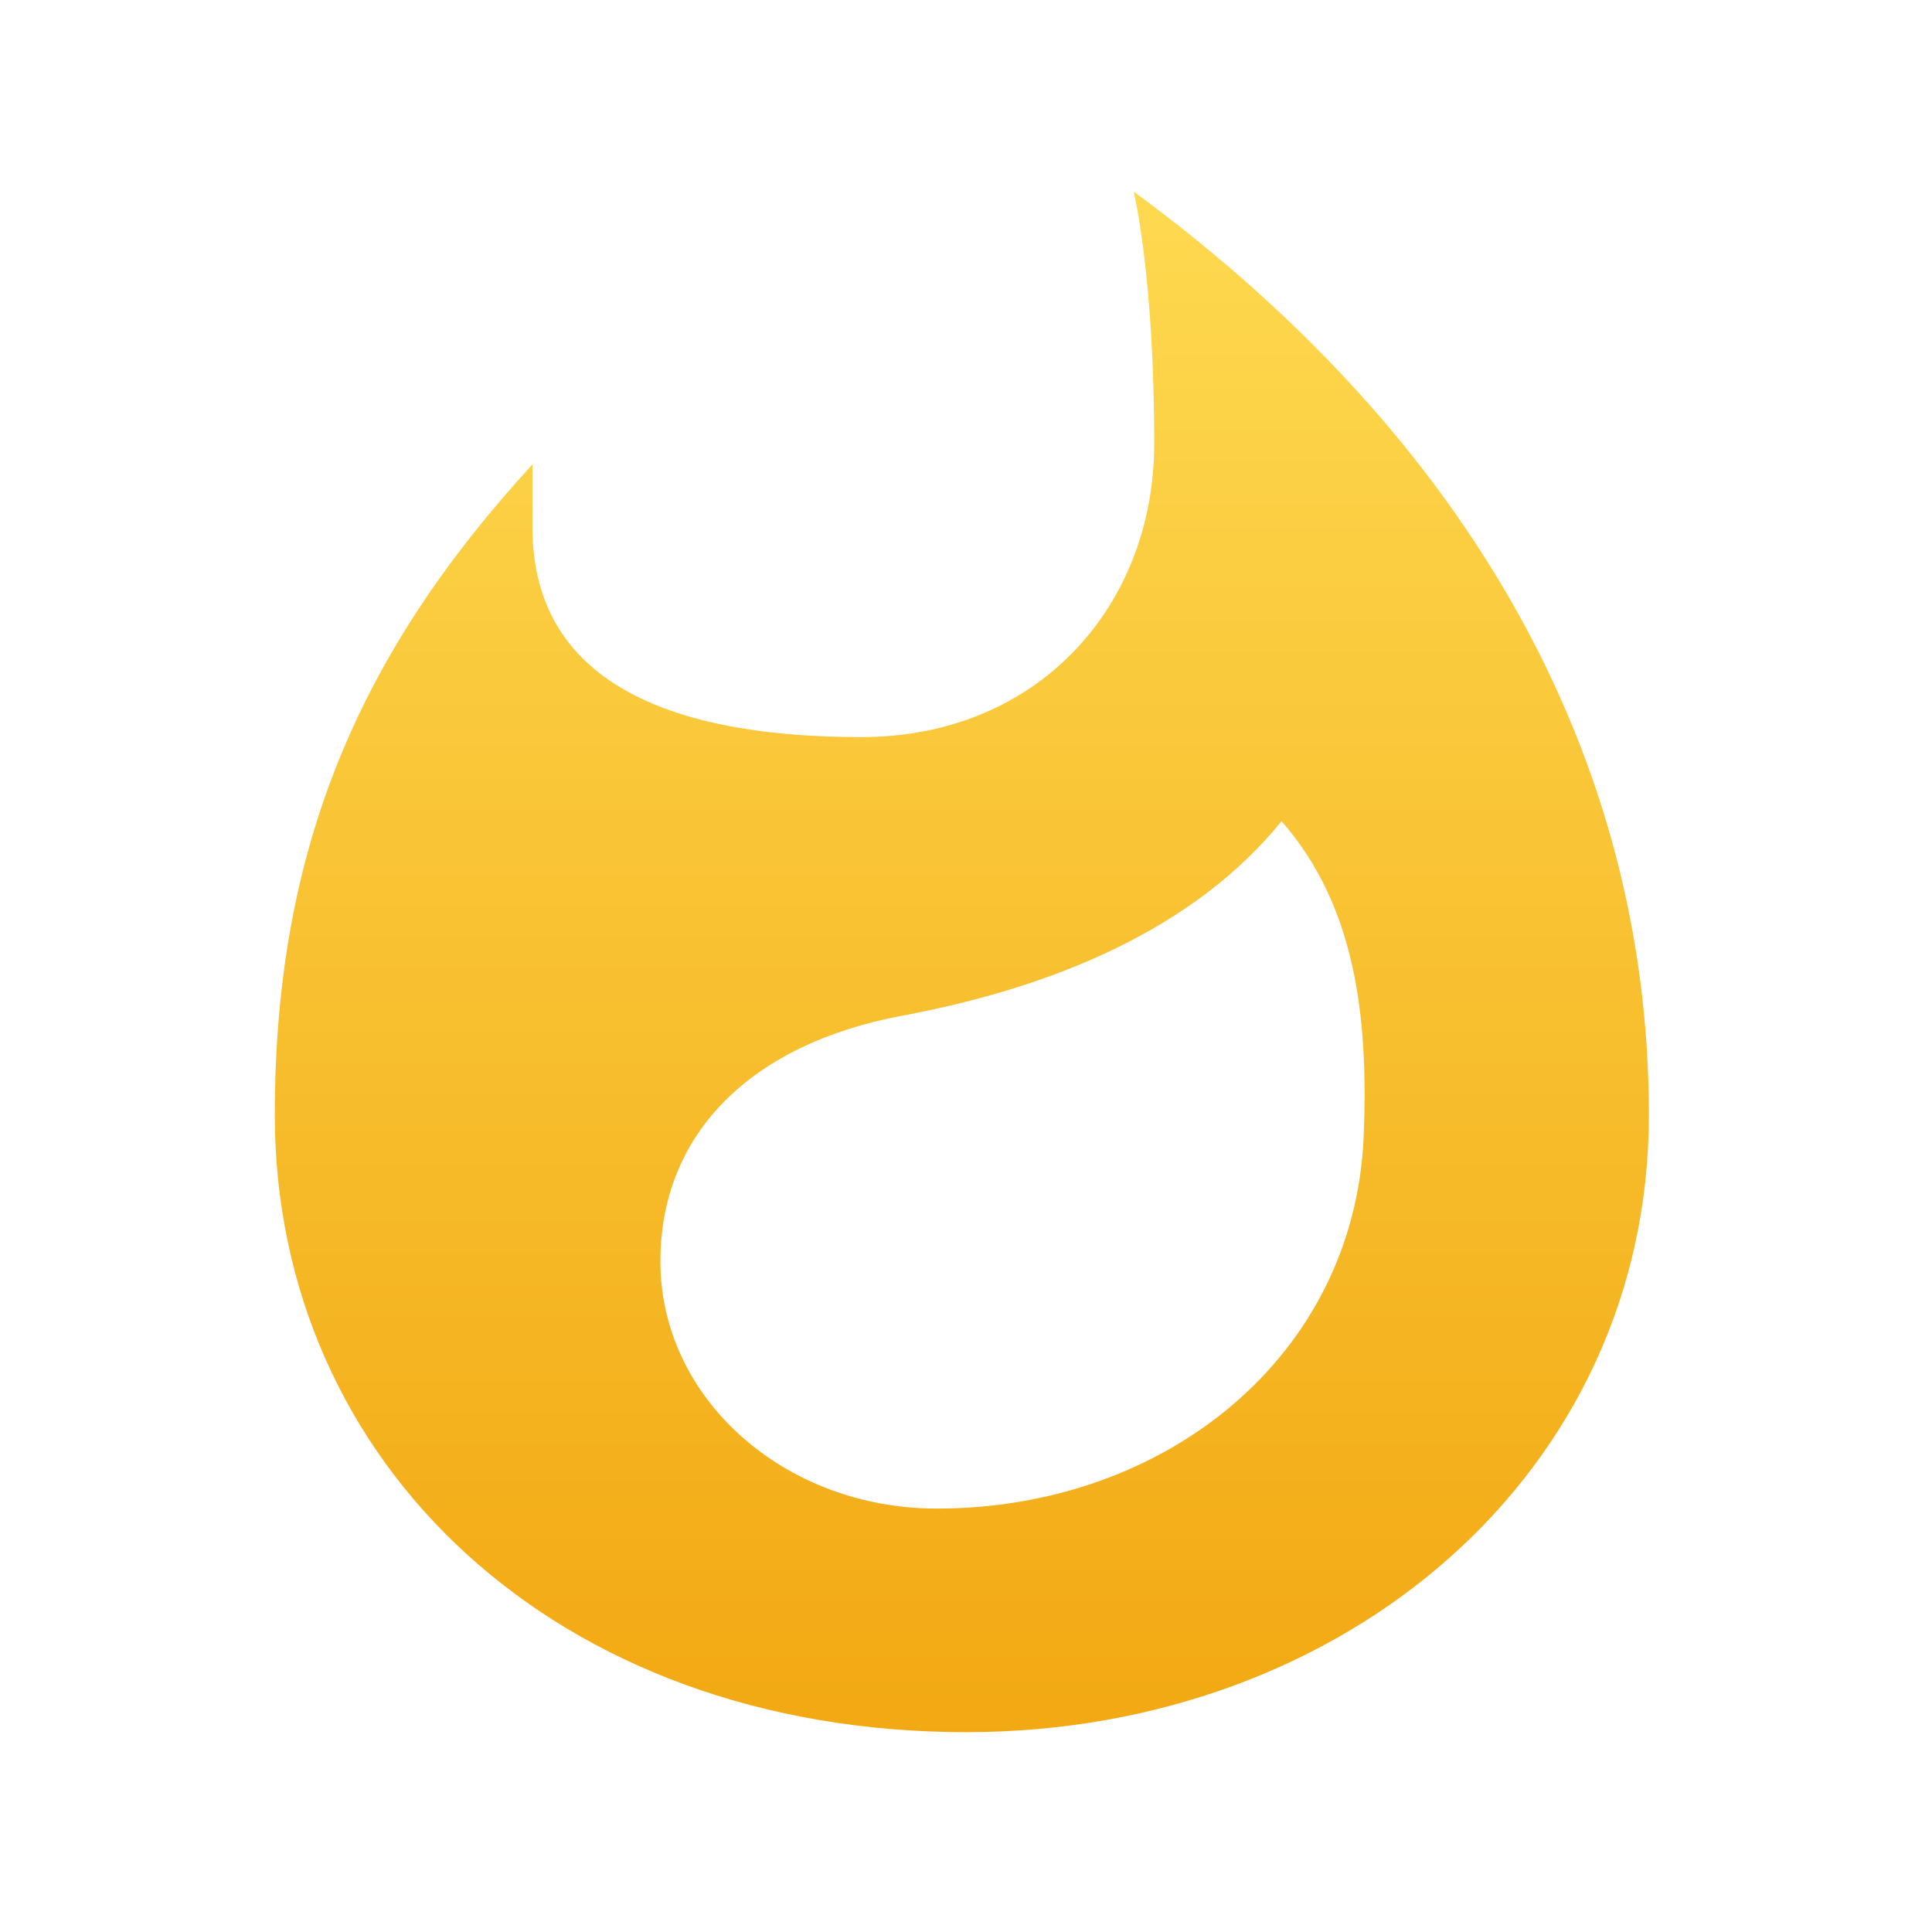
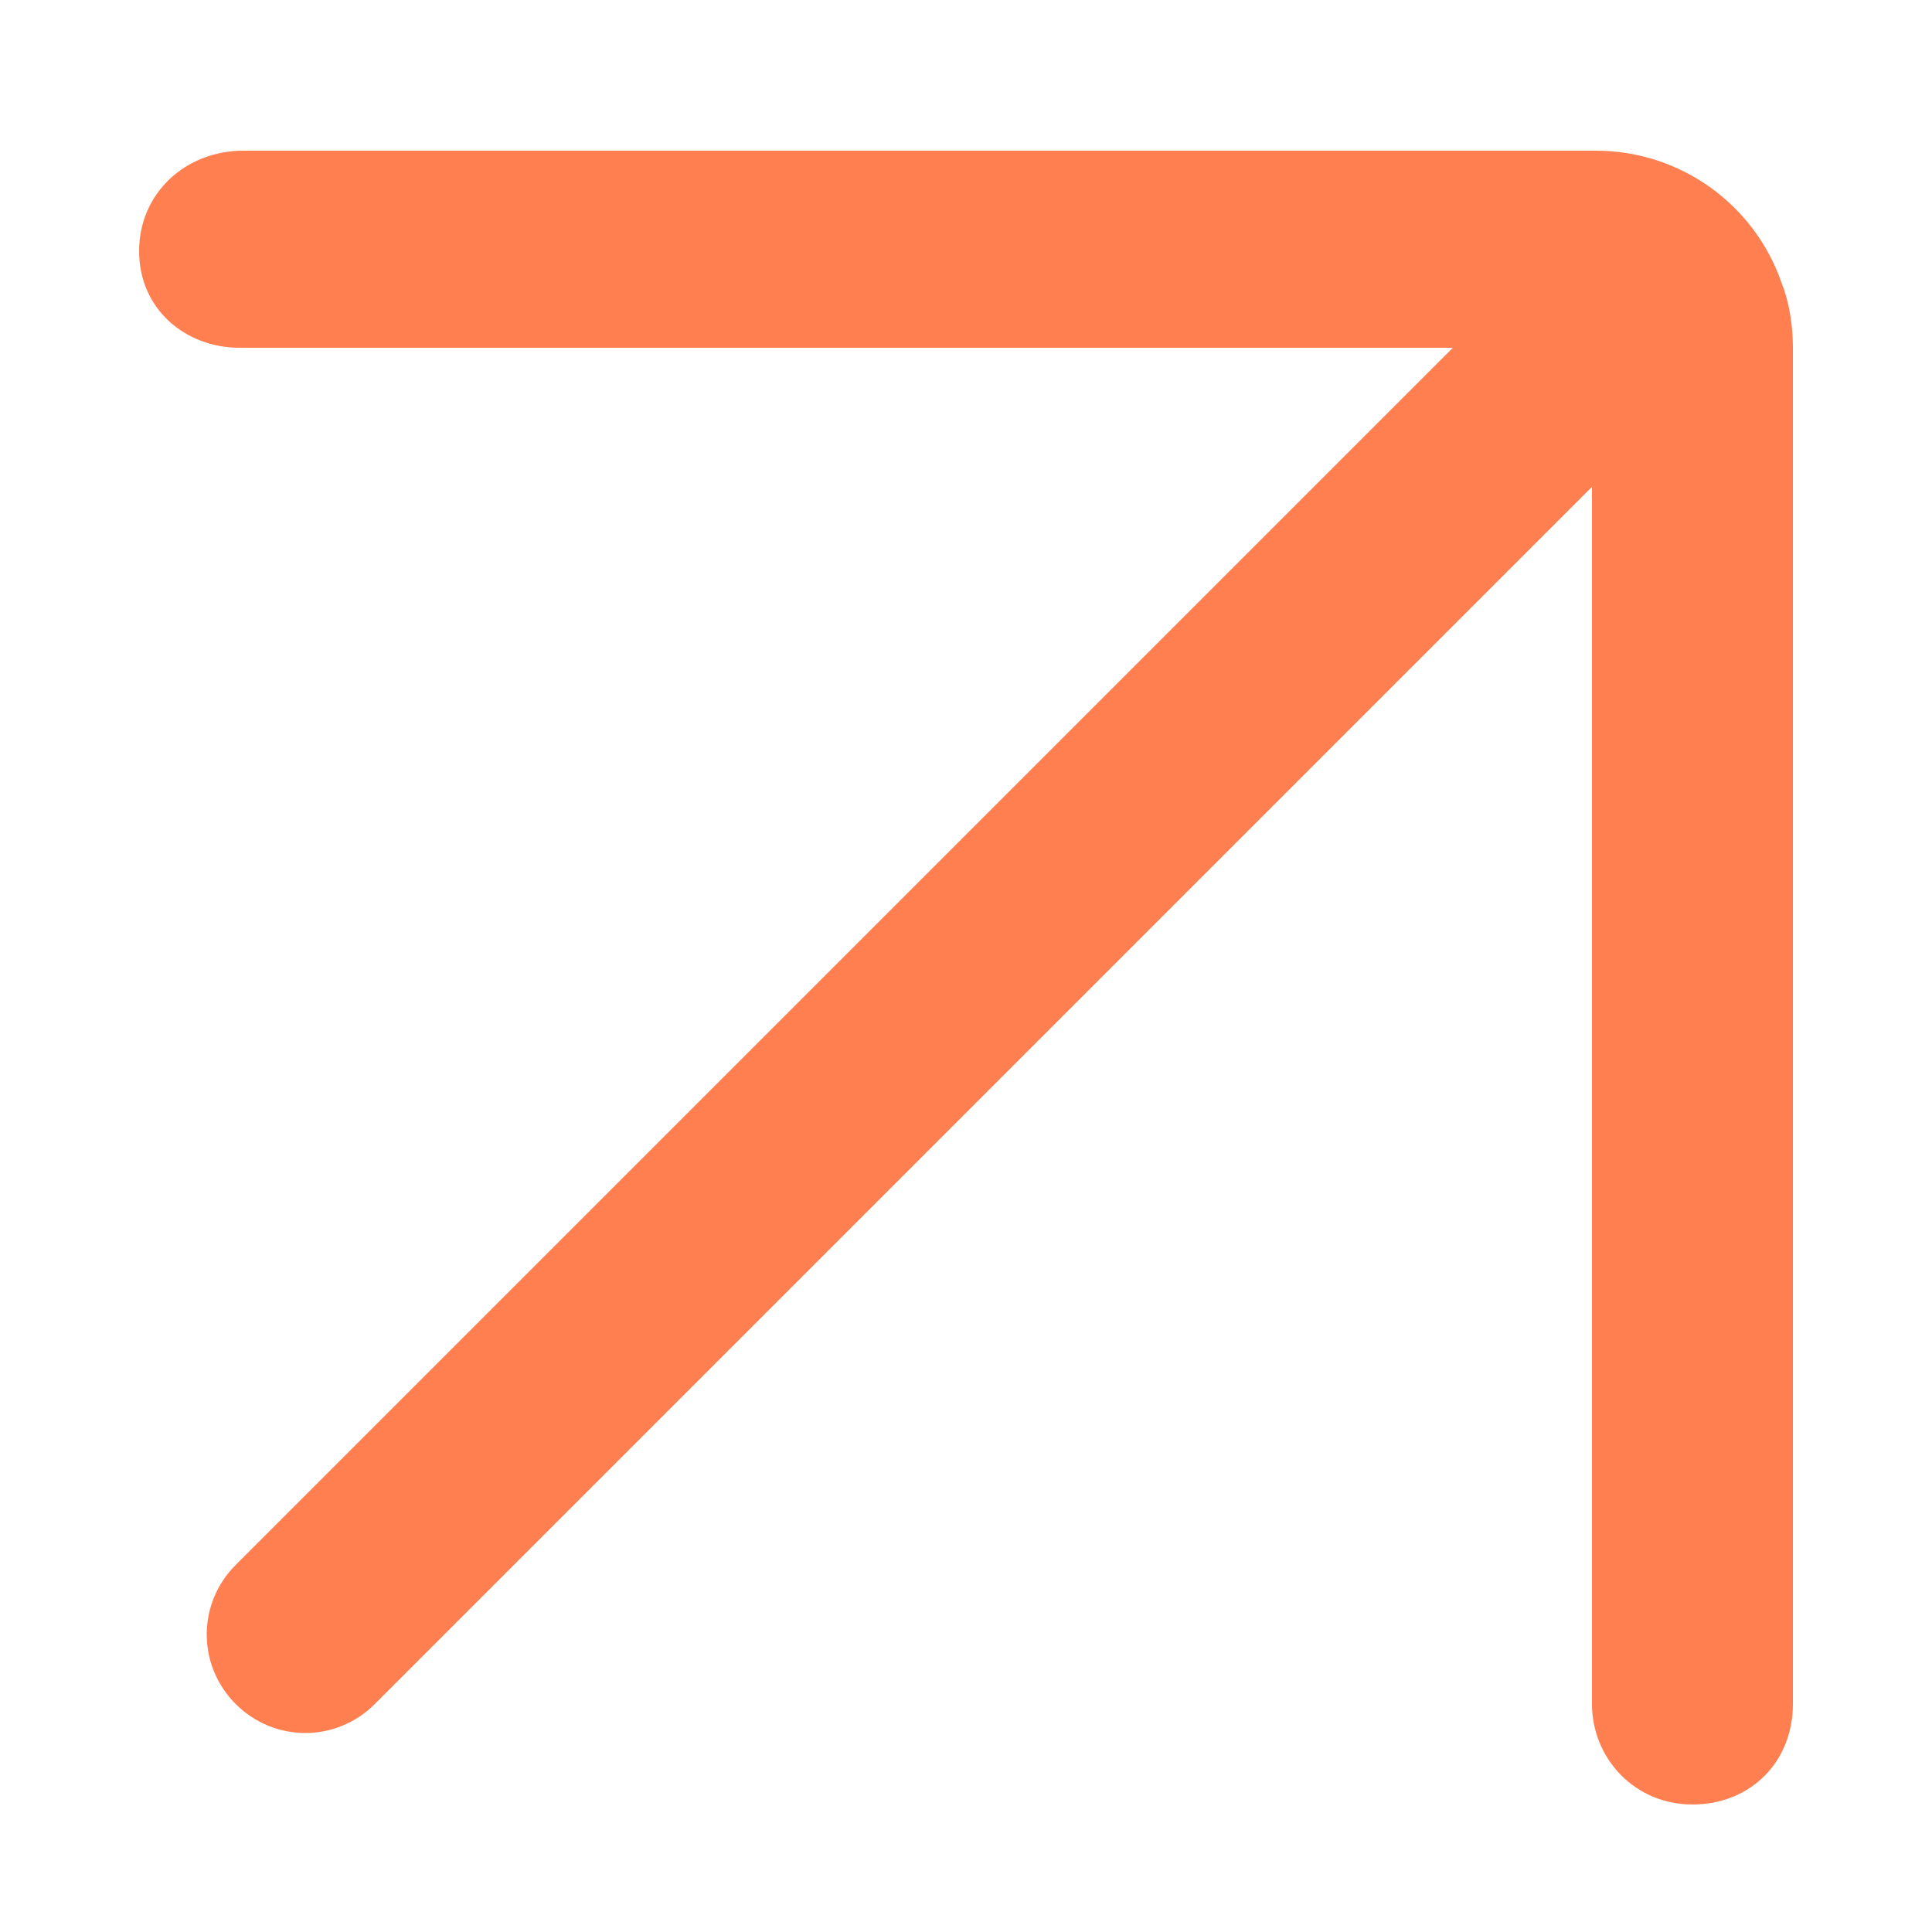
- <svg xmlns="http://www.w3.org/2000/svg" width="50" height="50" viewBox="0 0 50 50" fill="none">
-   <path fill-rule="evenodd" clip-rule="evenodd" d="M29.871 11.477C29.871 7.097 29.338 4.957 29.338 4.957C38.028 11.334 42.673 19.618 42.673 28.855C42.673 38.092 34.828 44.828 25.004 44.828C14.381 44.828 7.112 37.86 7.112 28.855C7.112 21.969 9.29 16.908 13.78 12.019V13.648C13.78 17.845 17.692 19.076 22.292 19.076C26.871 19.076 29.871 15.674 29.871 11.477ZM17.091 32.645C17.091 36.19 20.292 39.042 24.248 39.042C30.138 39.042 35.057 35.117 35.292 29.401C35.42 26.288 35.069 23.426 33.167 21.253C30.901 24.044 27.271 25.555 23.337 26.288C19.425 27.022 17.091 29.344 17.091 32.645Z" fill="url(#paint0_linear_531_59)" />
-   <defs>
-     <linearGradient id="paint0_linear_531_59" x1="24.892" y1="1.698" x2="24.892" y2="45.154" gradientUnits="userSpaceOnUse">
-       <stop stop-color="#FFDD55" />
-       <stop offset="1" stop-color="#F2A812" />
-     </linearGradient>
-   </defs>
+ <svg xmlns="http://www.w3.org/2000/svg" version="1.1" id="Layer_1" x="0px" y="0px" viewBox="0 0 50 50" style="enable-background:new 0 0 50 50;" xml:space="preserve">
+   <style type="text/css">
+ 	.st0{fill-rule:evenodd;clip-rule:evenodd;fill:#FF7F50;}
+ </style>
+   <path class="st0" d="M41.2,44.1c0,1.4,1.1,2.6,2.6,2.6s2.6-1.1,2.6-2.6V9c0,0,0,0,0,0c0-0.6-0.1-1.2-0.3-1.7c-0.7-2-2.6-3.4-4.8-3.4  v0h-35C4.8,3.9,3.6,5,3.6,6.5S4.8,9,6.2,9h31.4L6.1,40.5c-1,1-1,2.6,0,3.6s2.6,1,3.6,0l31.5-31.5V44.1z" />
</svg>
